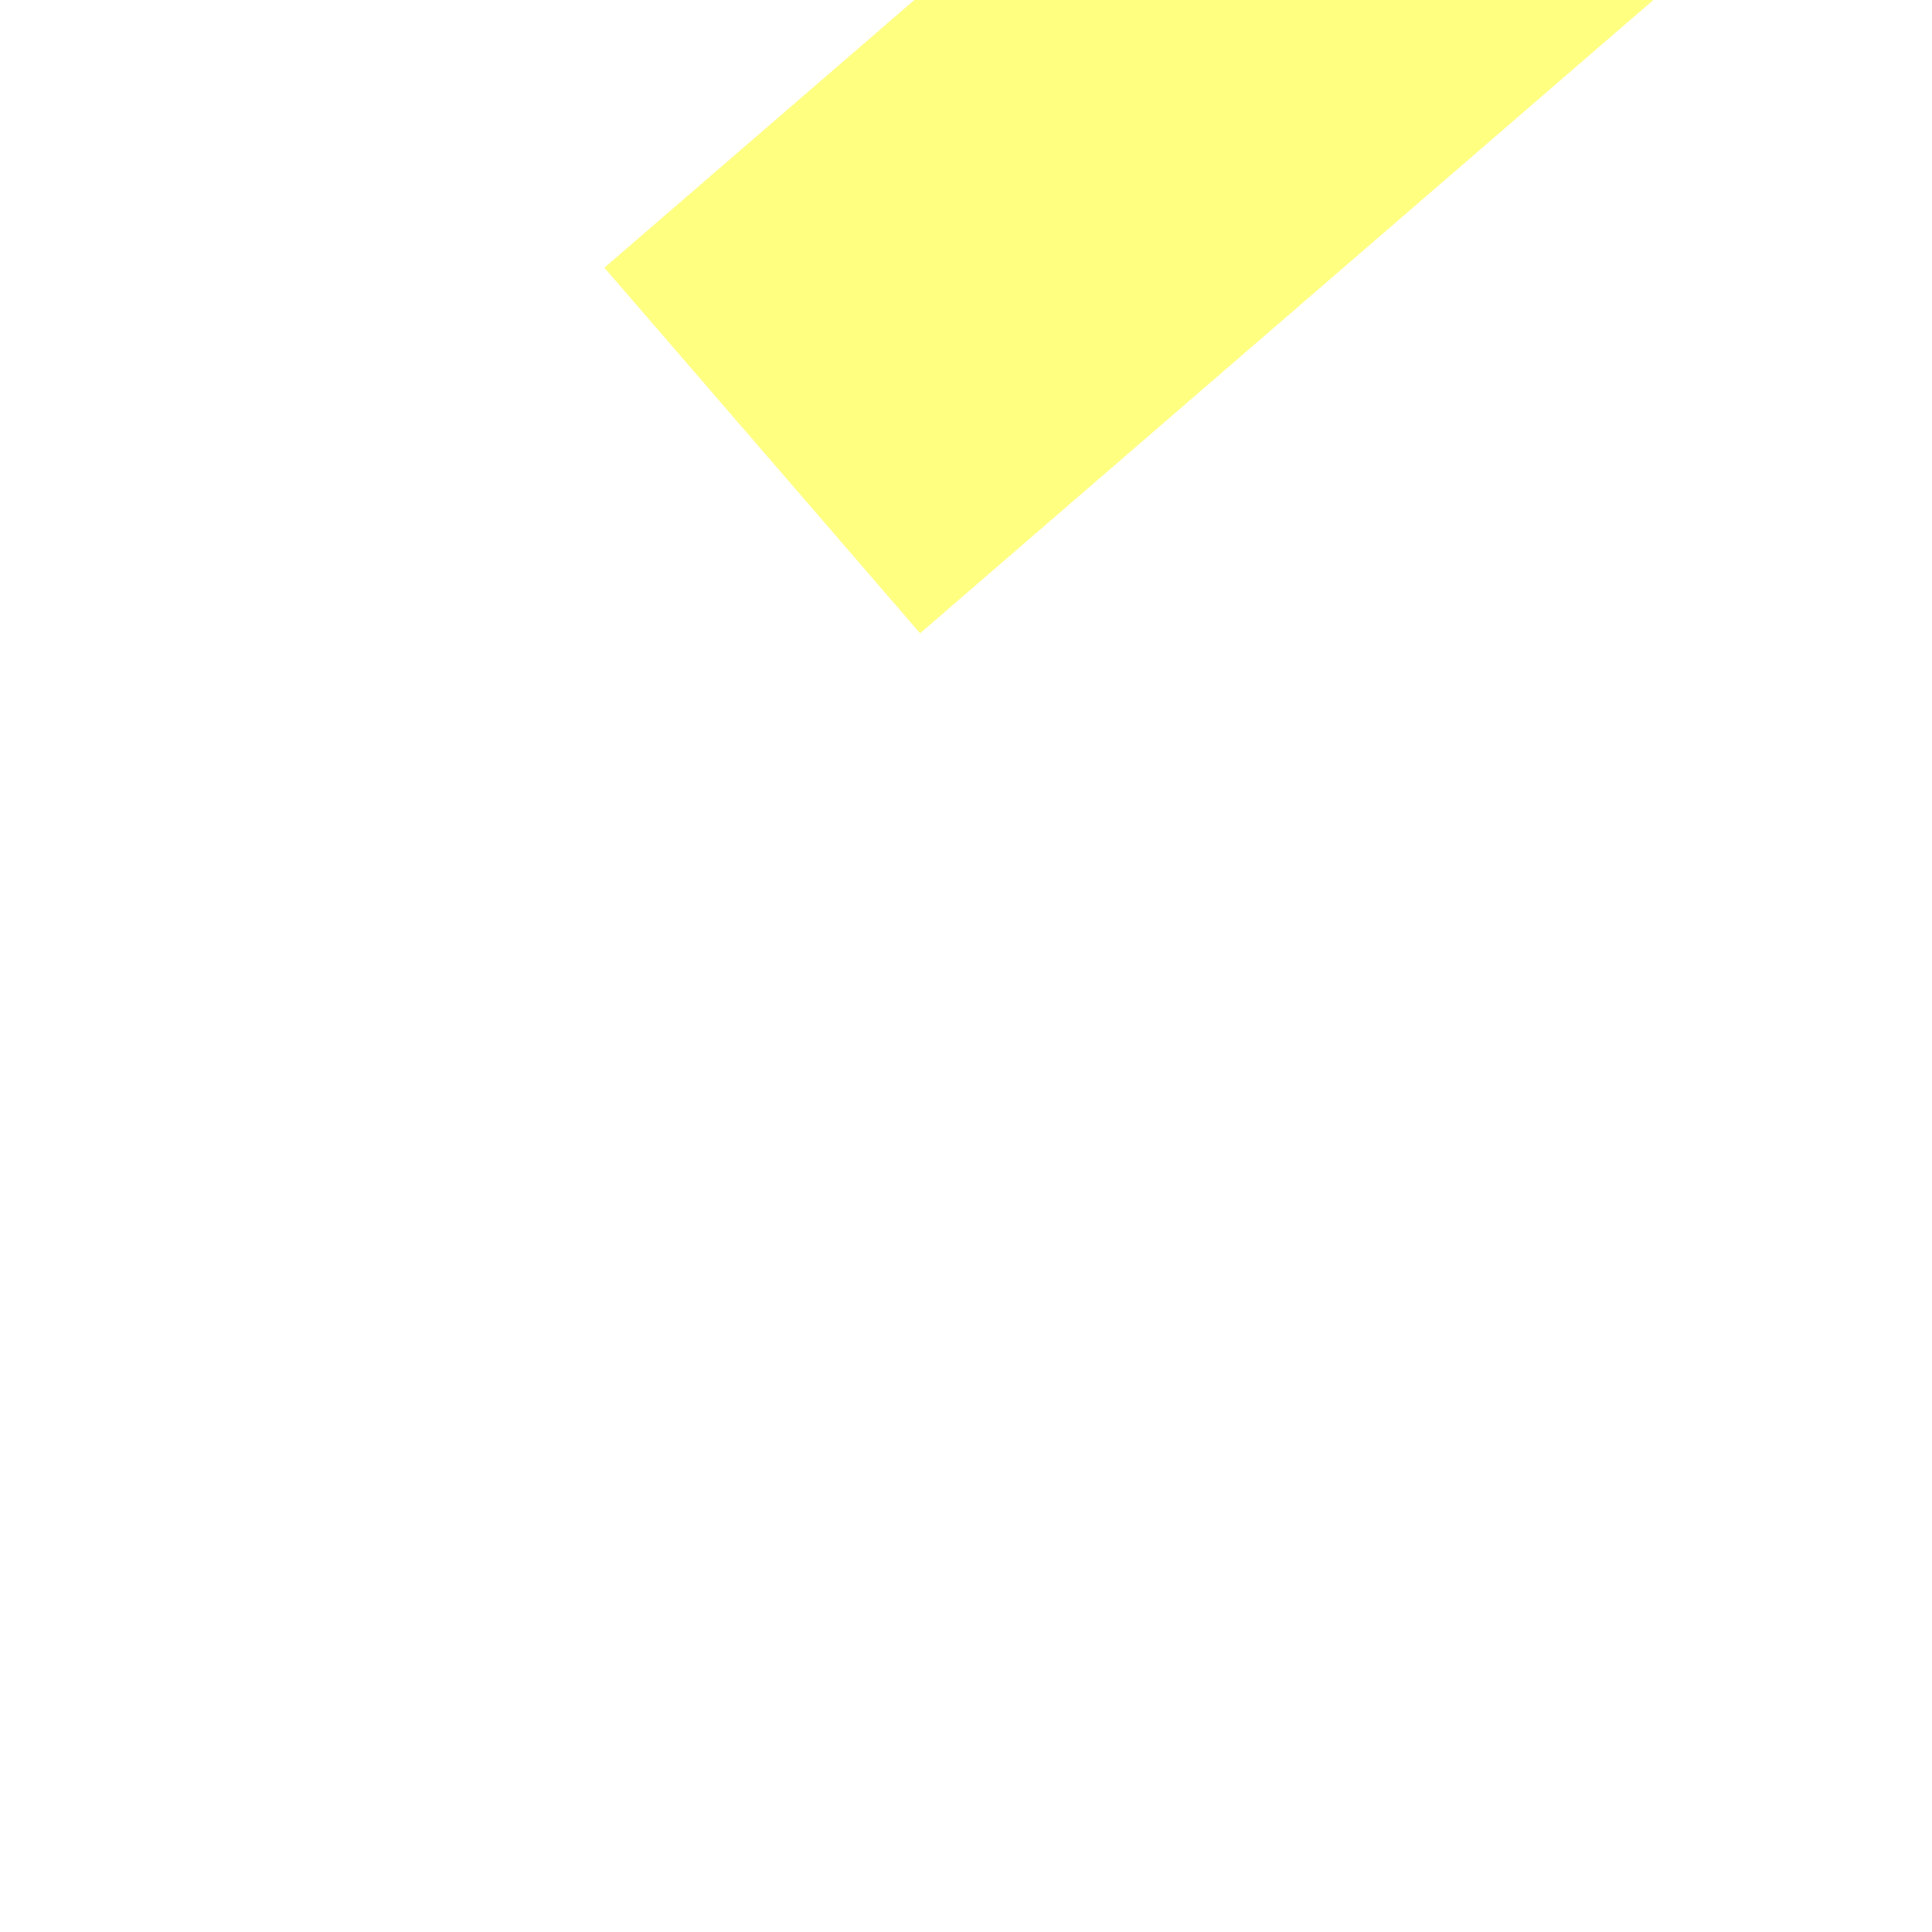
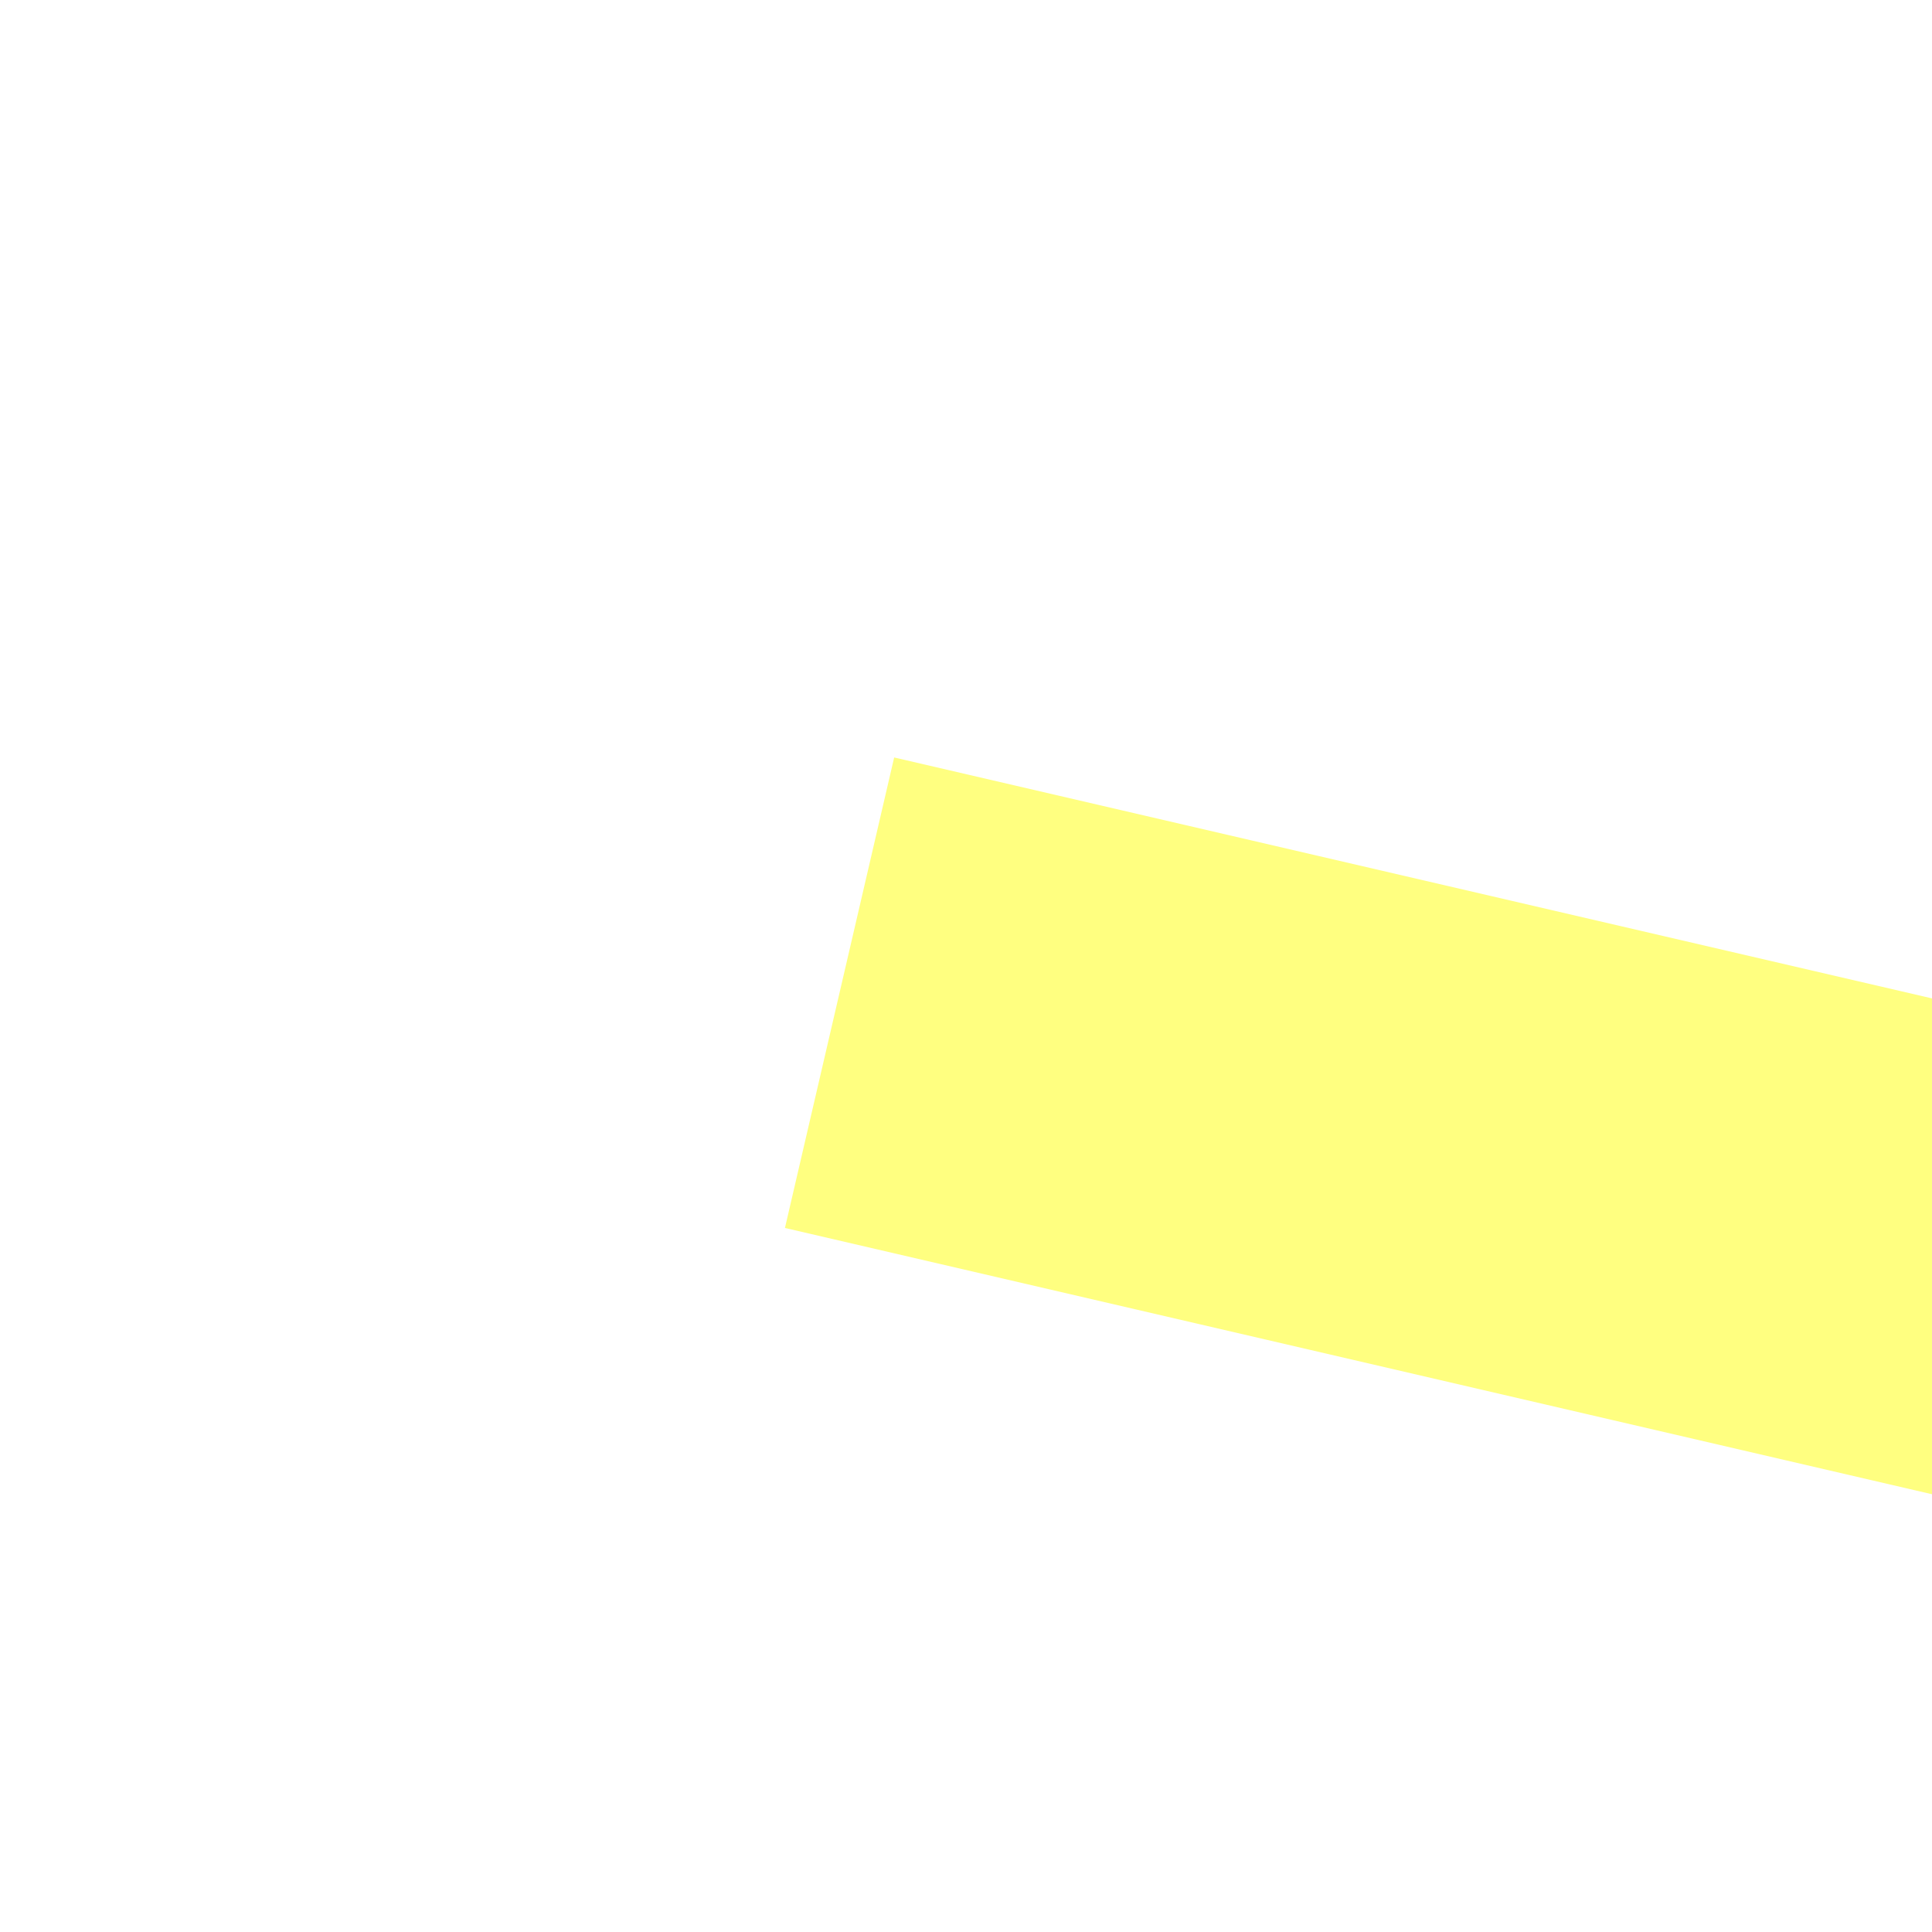
- <svg xmlns="http://www.w3.org/2000/svg" version="1.1" width="4px" height="4px" preserveAspectRatio="xMinYMid meet" viewBox="928 4883  4 2">
-   <path d="M 1000 4860.8  L 1006 4854.5  L 1000 4848.2  L 1000 4860.8  Z " fill-rule="nonzero" fill="#ffff80" stroke="none" transform="matrix(0.756823 -0.6536199 0.6536199 0.756823 -2938.94 1809.612 )" />
-   <path d="M 919 4854.5  L 1001 4854.5  " stroke-width="1" stroke-dasharray="9,4" stroke="#ffff80" fill="none" transform="matrix(0.756823 -0.6536199 0.6536199 0.756823 -2938.94 1809.612 )" />
+ <svg xmlns="http://www.w3.org/2000/svg" version="1.1" width="4px" height="4px" preserveAspectRatio="xMinYMid meet" viewBox="928 2387  4 2">
+   <path d="M 980 2400.8  L 986 2394.5  L 980 2388.2  L 980 2400.8  Z " fill-rule="nonzero" fill="#ffff80" stroke="none" transform="matrix(0.9740972 0.2261297 -0.2261297 0.9740972 566.2695 -154.4949 )" />
+   <path d="M 929 2394.5  L 981 2394.5  " stroke-width="1" stroke-dasharray="9,4" stroke="#ffff80" fill="none" transform="matrix(0.9740972 0.2261297 -0.2261297 0.9740972 566.2695 -154.4949 )" />
</svg>
